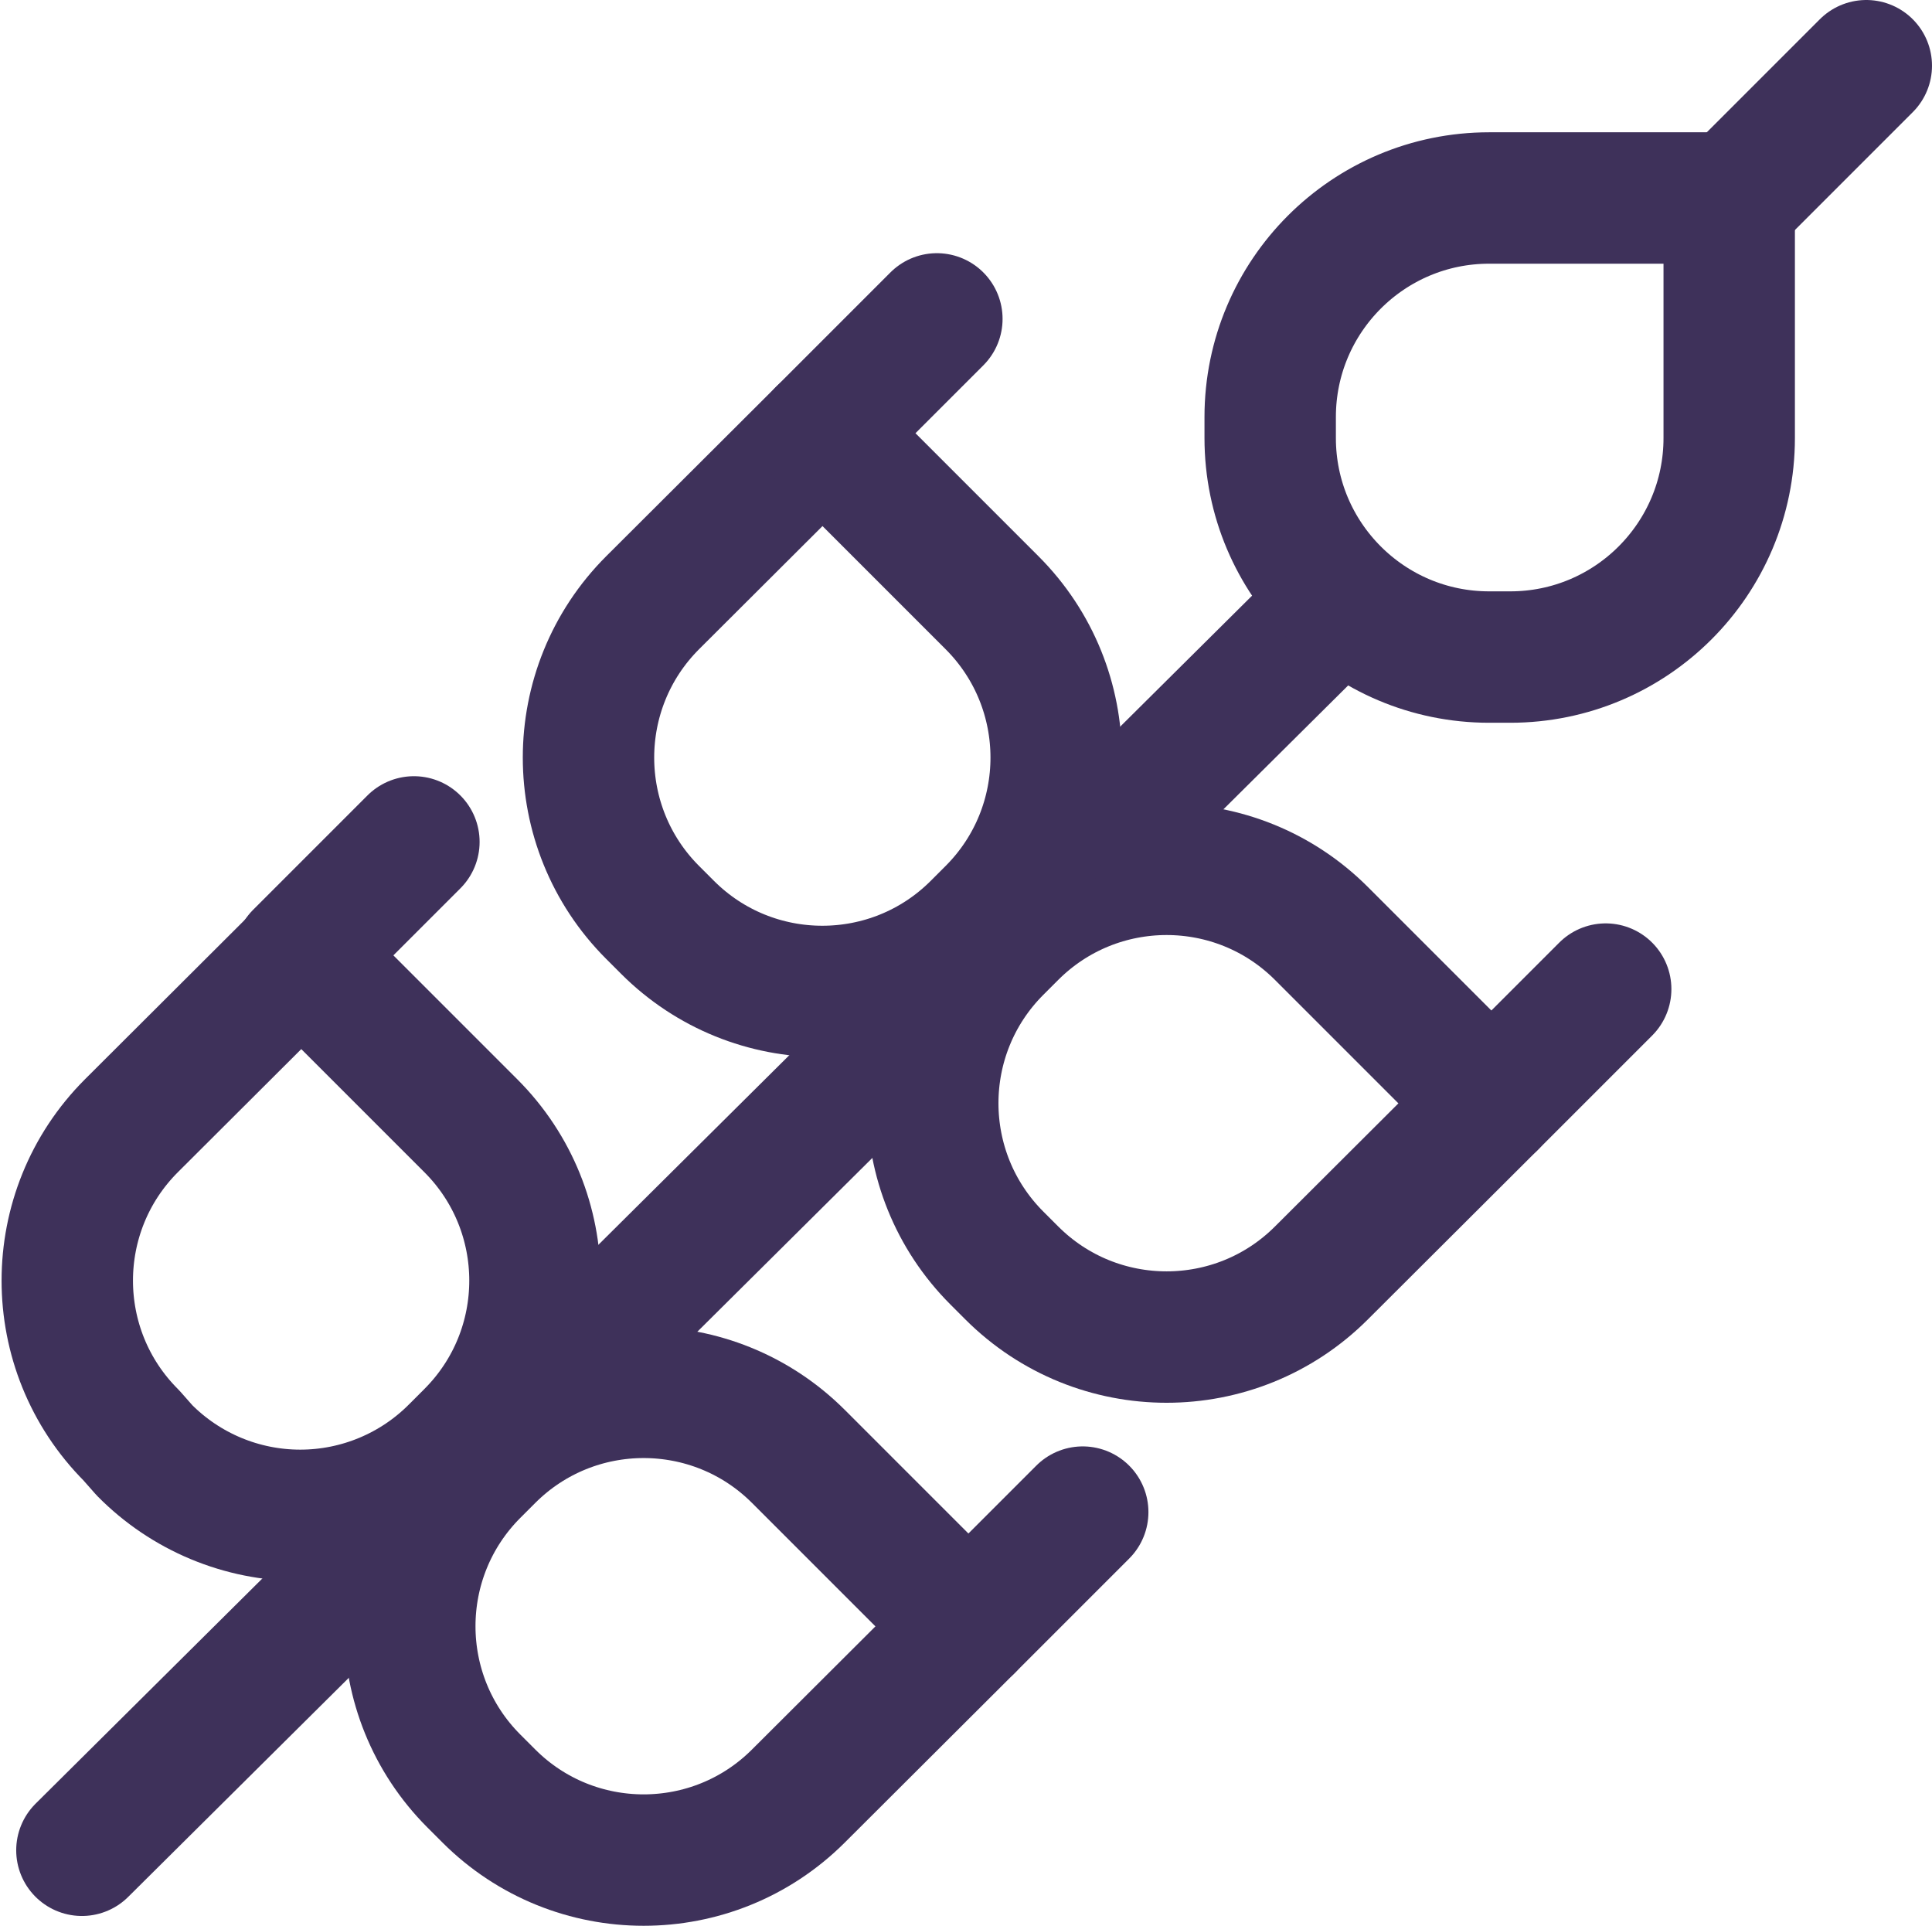
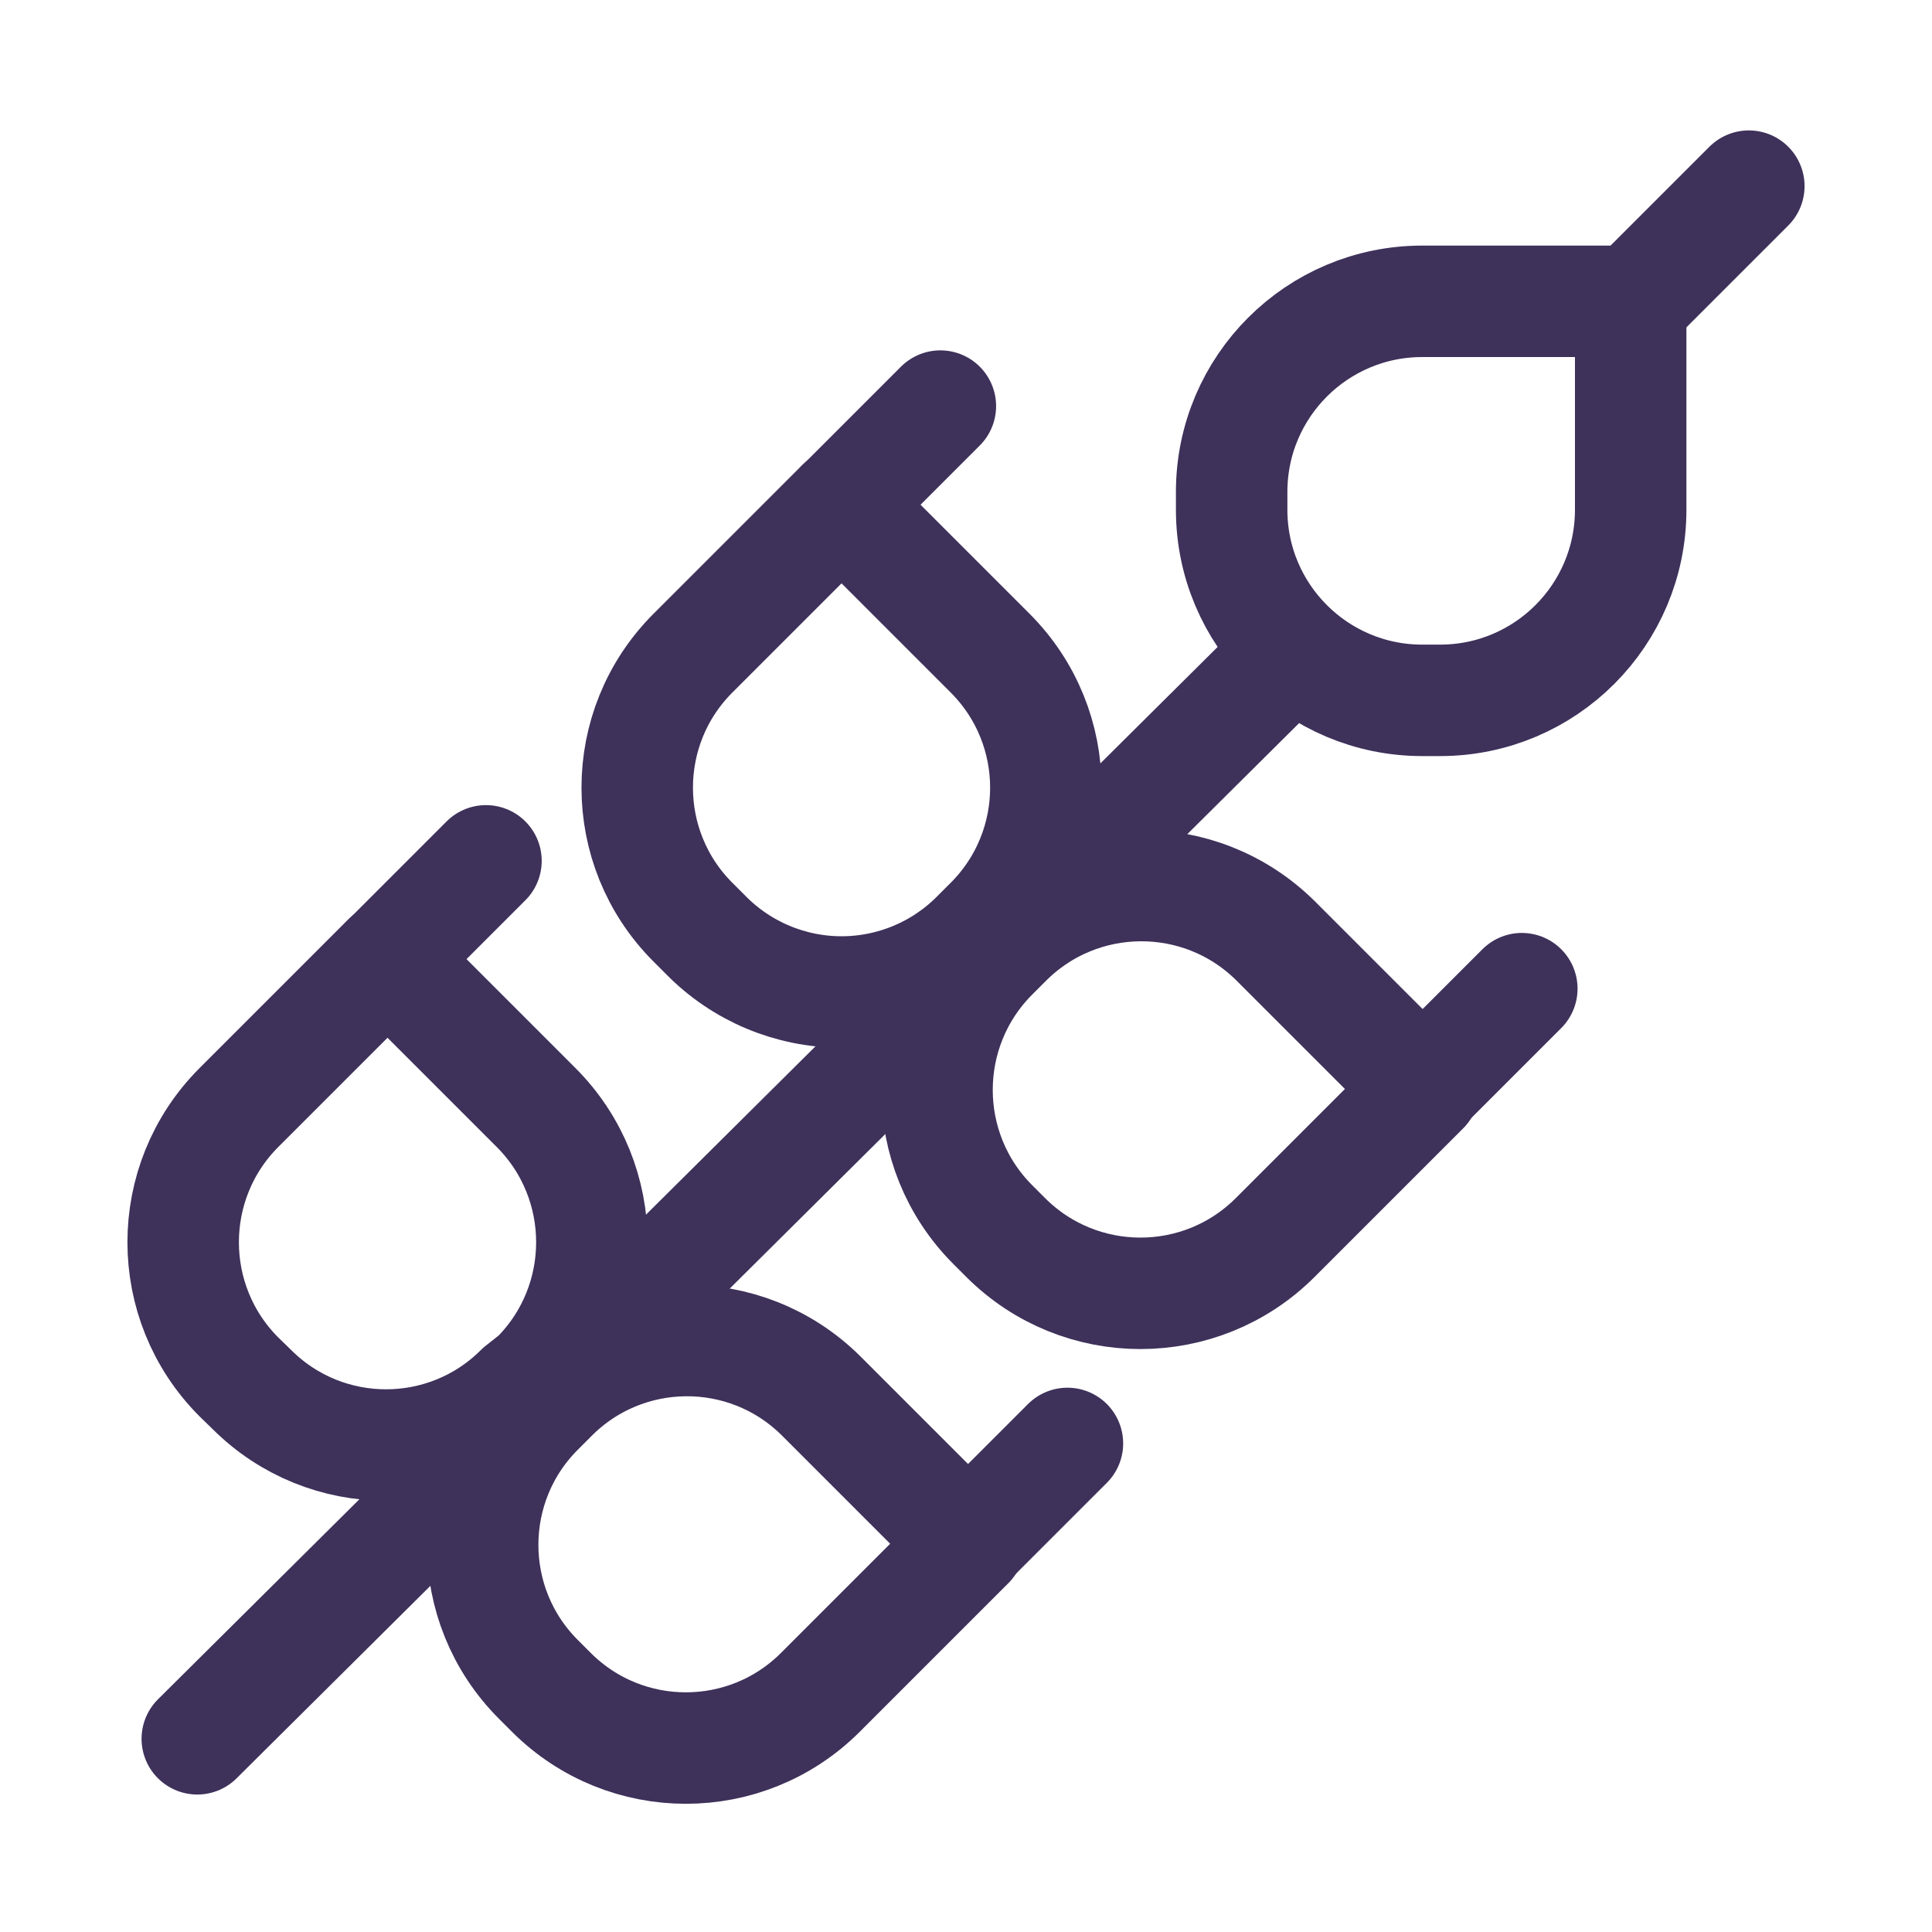
- <svg xmlns="http://www.w3.org/2000/svg" viewBox="0 0 44.11 43.96">
+ <svg xmlns="http://www.w3.org/2000/svg" viewBox="0 0 52 52">
  <defs>
-     <style>.cls-1,.cls-2,.cls-3{fill:none;stroke:#3e315a;stroke-linecap:round;}.cls-1,.cls-3{stroke-linejoin:round;}.cls-1,.cls-2{stroke-width:3px;}.cls-3{stroke-width:3px;}</style>
+     <style>.cls-1,.cls-2,.cls-3,.cls-4{fill:none;}.cls-1,.cls-2,.cls-3{stroke:#3e315a;stroke-linecap:round;}.cls-1,.cls-3{stroke-linejoin:round;}.cls-1,.cls-2{stroke-width:3px;}.cls-3{stroke-width:3px;}</style>
  </defs>
  <g id="Layer_2" data-name="Layer 2">
    <g id="Layer_1-2" data-name="Layer 1">
      <g id="Group_1137" data-name="Group 1137">
-         <line id="Line_6" data-name="Line 6" class="cls-1" x1="42.61" y1="1.5" x2="39.78" y2="4.33" />
-         <path id="Path_19" data-name="Path 19" class="cls-2" d="M30.17,14.14,1.87,42.24" />
-         <path id="Rectangle_853" data-name="Rectangle 853" class="cls-3" d="M30.17,21.31l3.88,3.88h0l-3.88,3.87a5,5,0,0,1-7.07,0l-.34-.34a5,5,0,0,1,0-7.07l.34-.34A5,5,0,0,1,30.17,21.31Z" />
-         <path id="Rectangle_854" data-name="Rectangle 854" class="cls-1" d="M34,4.52h5.48V10a5,5,0,0,1-5,5H34a5,5,0,0,1-5-5V9.52A5,5,0,0,1,34,4.52Z" />
-         <line id="Line_8" data-name="Line 8" class="cls-1" x1="34.05" y1="25.19" x2="36.66" y2="22.58" />
-         <path id="Rectangle_855" data-name="Rectangle 855" class="cls-3" d="M18.23,33.25l3.88,3.88h0L18.23,41a5,5,0,0,1-7.07,0l-.34-.34a5,5,0,0,1,0-7.07l.34-.34A5,5,0,0,1,18.23,33.25Z" />
-         <line id="Line_9" data-name="Line 9" class="cls-1" x1="22.11" y1="37.13" x2="24.72" y2="34.52" />
-         <path id="Rectangle_856" data-name="Rectangle 856" class="cls-3" d="M15.24,21.17l-.34-.34a5,5,0,0,1,0-7.07l3.88-3.87h0l3.87,3.87a5,5,0,0,1,0,7.07l-.34.34A5,5,0,0,1,15.24,21.17Z" />
-         <line id="Line_10" data-name="Line 10" class="cls-1" x1="18.78" y1="9.89" x2="21.39" y2="7.28" />
-         <path id="Rectangle_857" data-name="Rectangle 857" class="cls-3" d="M3.3,33.11,3,32.77A5,5,0,0,1,3,25.7l3.88-3.87h0l3.87,3.87a5,5,0,0,1,0,7.07l-.34.34A5,5,0,0,1,3.3,33.11Z" />
-         <line id="Line_11" data-name="Line 11" class="cls-1" x1="6.84" y1="21.83" x2="9.45" y2="19.22" />
+         <line id="Line_6" data-name="Line 6" class="cls-1" x1="47.07" y1="5.01" x2="44.17" y2="7.91" />
+         <path id="Path_19" data-name="Path 19" class="cls-2" d="M34.31,18l-29,28.8" />
+         <path id="Rectangle_853" data-name="Rectangle 853" class="cls-3" d="M34.32,25.31l4,4h0l-4,4a5.13,5.13,0,0,1-7.25,0l-.35-.35a5.13,5.13,0,0,1,0-7.25l.35-.35A5.13,5.13,0,0,1,34.32,25.31Z" />
+         <path id="Rectangle_854" data-name="Rectangle 854" class="cls-1" d="M38.28,8.11h5.61v5.61a5.13,5.13,0,0,1-5.12,5.13h-.49a5.13,5.13,0,0,1-5.13-5.13v-.49A5.13,5.13,0,0,1,38.28,8.11Z" />
+         <line id="Line_8" data-name="Line 8" class="cls-1" x1="38.29" y1="29.28" x2="40.96" y2="26.61" />
+         <path id="Rectangle_855" data-name="Rectangle 855" class="cls-3" d="M22.08,37.55l4,4h0l-4,4a5.12,5.12,0,0,1-7.24,0l-.35-.35a5.12,5.12,0,0,1,0-7.24l.35-.35A5.12,5.12,0,0,1,22.08,37.55Z" />
+         <line id="Line_9" data-name="Line 9" class="cls-1" x1="26.06" y1="41.52" x2="28.73" y2="38.85" />
+         <path id="Rectangle_856" data-name="Rectangle 856" class="cls-3" d="M19,25.17l-.35-.35a5.12,5.12,0,0,1,0-7.24l4-4h0l4,4a5.12,5.12,0,0,1,0,7.24l-.35.35A5.12,5.12,0,0,1,19,25.17Z" />
+         <line id="Line_10" data-name="Line 10" class="cls-1" x1="22.64" y1="13.6" x2="25.31" y2="10.93" />
+         <path id="Rectangle_857" data-name="Rectangle 857" class="cls-3" d="M6.78,37.4l-.35-.34a5.13,5.13,0,0,1,0-7.25l4-4h0l4,4a5.13,5.13,0,0,1,0,7.25L14,37.4A5.11,5.11,0,0,1,6.78,37.4Z" />
+         <line id="Line_11" data-name="Line 11" class="cls-1" x1="10.41" y1="25.84" x2="13.08" y2="23.17" />
      </g>
+       <rect class="cls-4" width="52" height="52" />
    </g>
  </g>
</svg>
